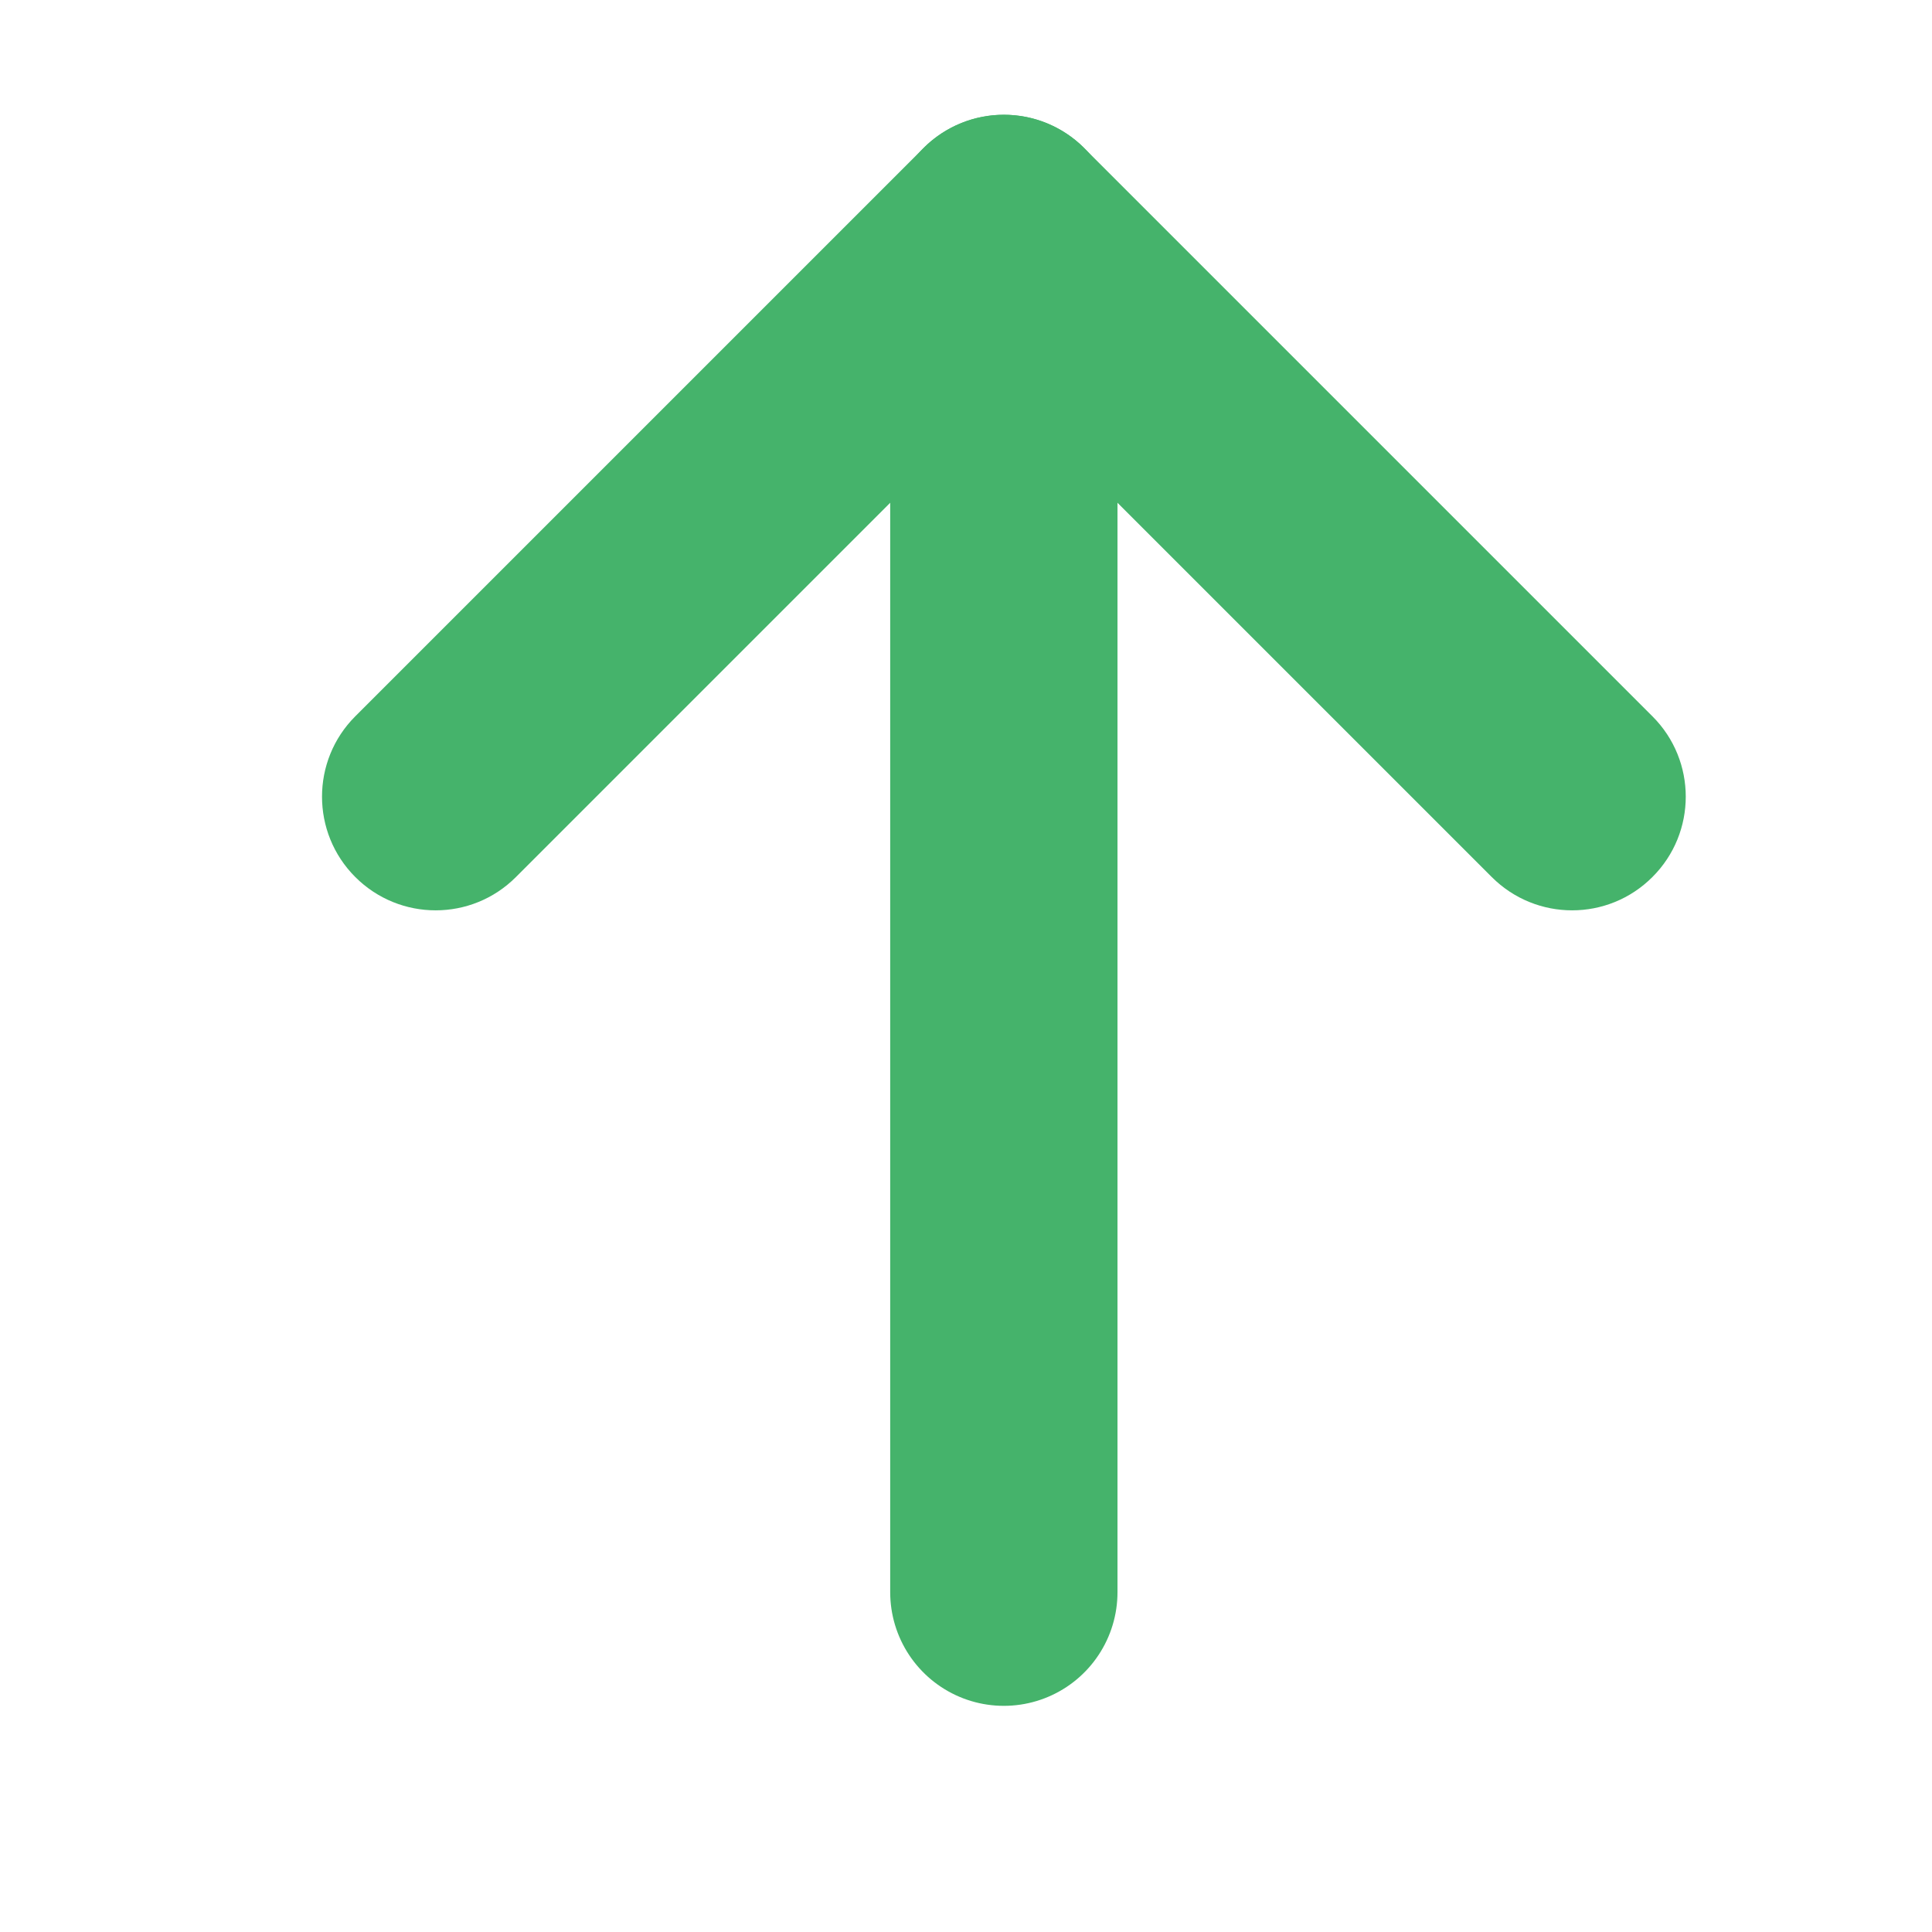
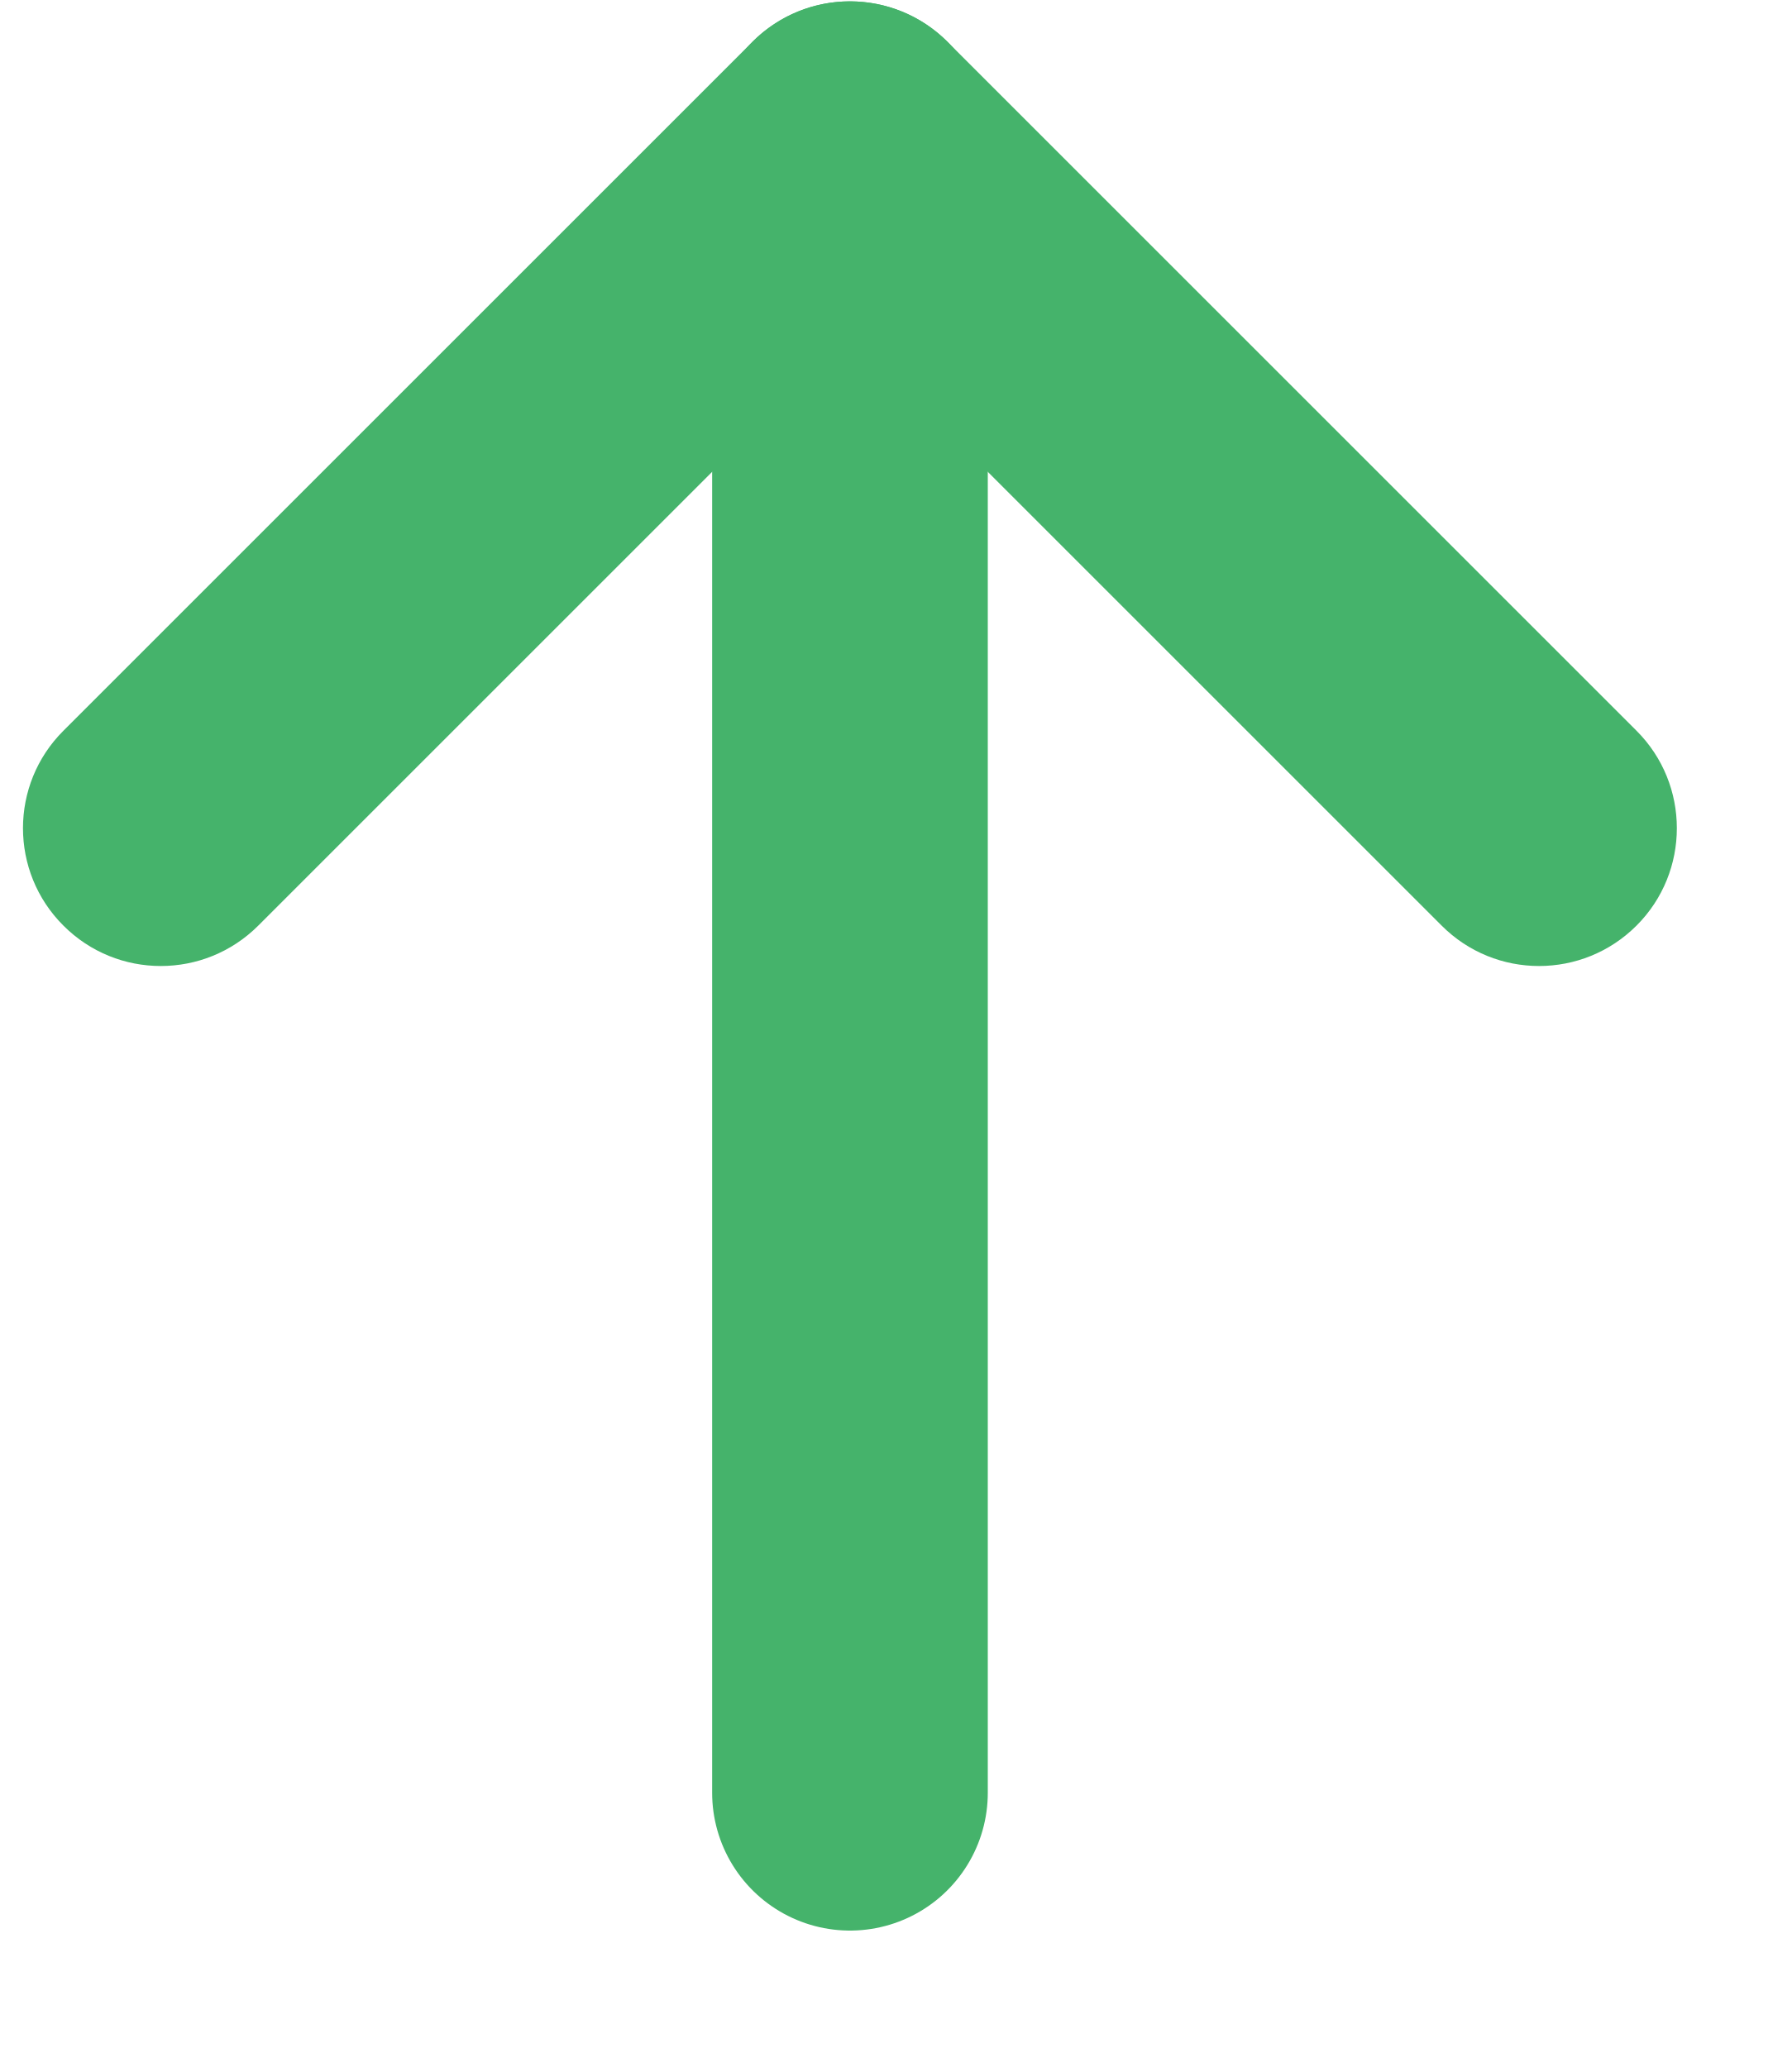
- <svg xmlns="http://www.w3.org/2000/svg" width="17" height="17" viewBox="0 0 17 17" fill="none">
-   <path d="M3.126 6.303C2.736 6.693 2.736 7.327 3.126 7.717C3.517 8.108 4.15 8.108 4.54 7.717L3.126 6.303ZM8.833 2.01L9.54 1.303C9.15 0.912 8.517 0.912 8.126 1.303L8.833 2.01ZM13.126 7.717C13.517 8.108 14.15 8.108 14.54 7.717C14.931 7.327 14.931 6.693 14.54 6.303L13.126 7.717ZM4.54 7.717L9.54 2.717L8.126 1.303L3.126 6.303L4.54 7.717ZM8.126 2.717L13.126 7.717L14.54 6.303L9.54 1.303L8.126 2.717Z" fill="#45B36B" />
-   <path d="M8.833 14.01V2.01" stroke="#45B36B" stroke-width="2" stroke-linecap="round" />
+ <svg xmlns="http://www.w3.org/2000/svg" width="13" height="15" viewBox="0 0 13 15" fill="none">
+   <path d="M0.46 5.303C0.069 5.693 0.069 6.327 0.46 6.717C0.85 7.108 1.483 7.108 1.874 6.717L0.46 5.303ZM6.167 1.01L6.874 0.303C6.483 -0.088 5.85 -0.088 5.46 0.303L6.167 1.01ZM10.46 6.717C10.85 7.108 11.483 7.108 11.874 6.717C12.264 6.327 12.264 5.693 11.874 5.303L10.46 6.717ZM1.874 6.717L6.874 1.717L5.46 0.303L0.46 5.303L1.874 6.717ZM5.46 1.717L10.46 6.717L11.874 5.303L6.874 0.303L5.46 1.717Z" fill="#45B36B" />
+   <path d="M6.167 13.01V1.01" stroke="#45B36B" stroke-width="2" stroke-linecap="round" />
</svg>
